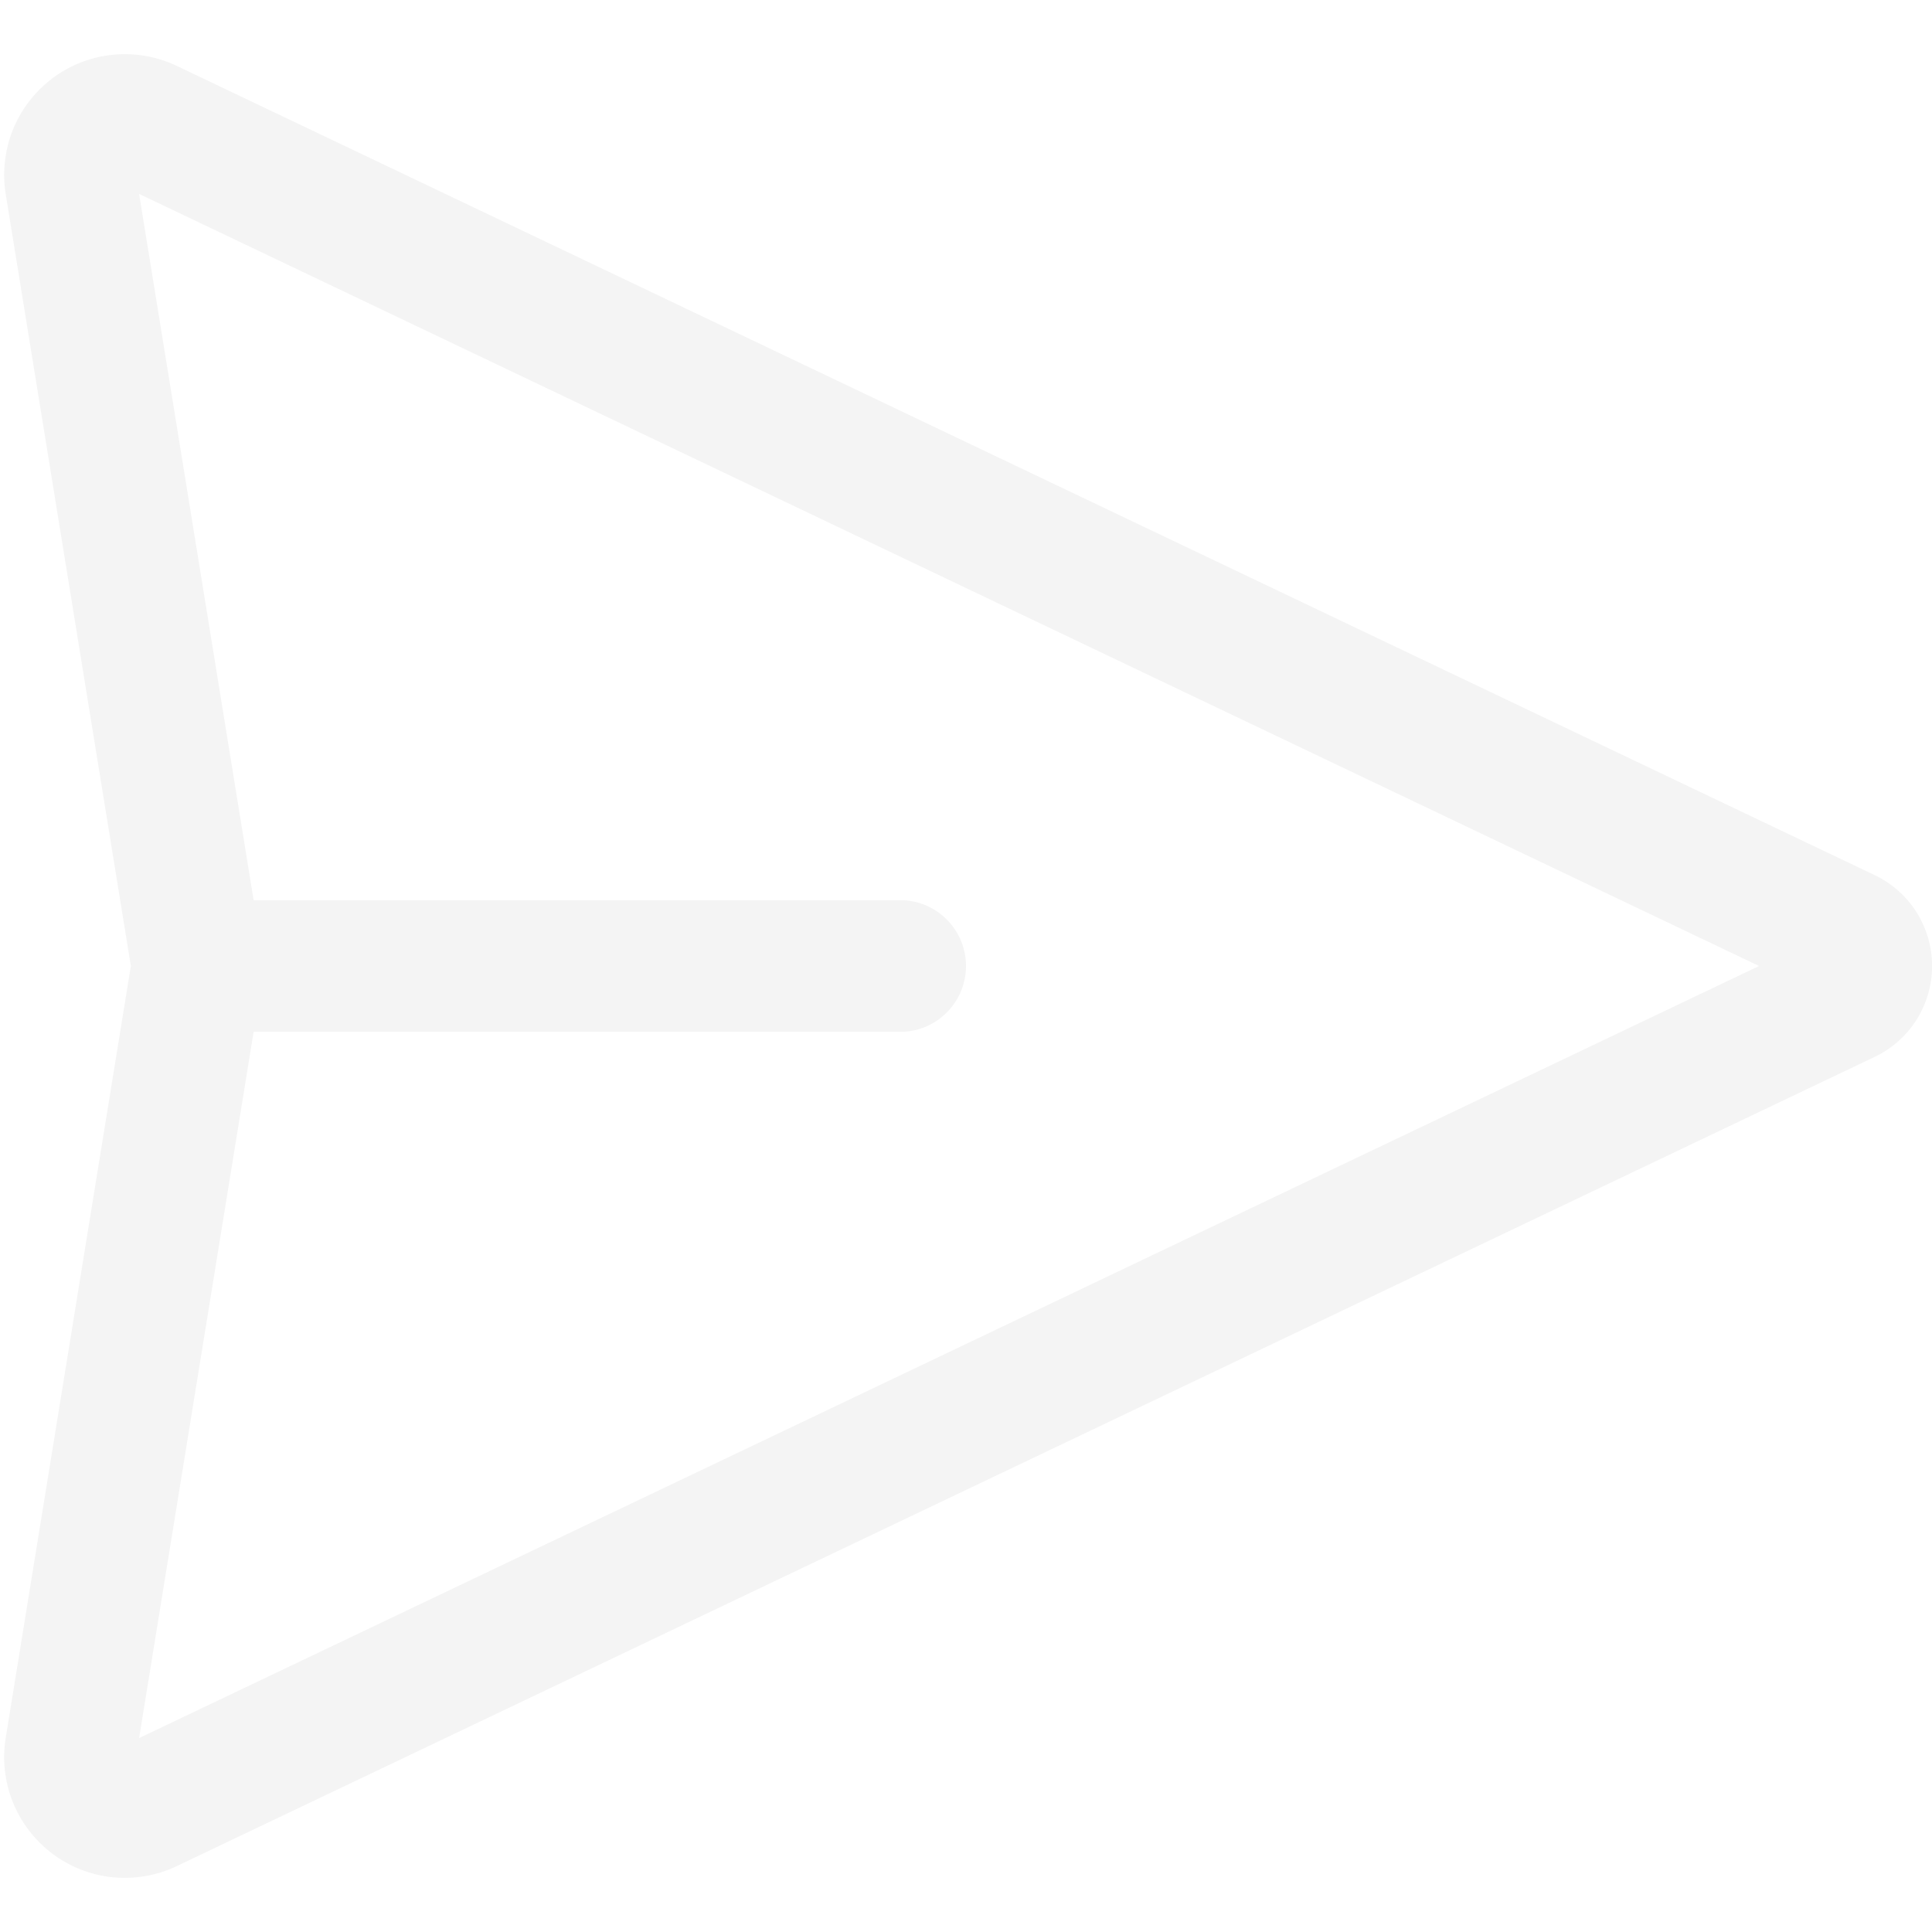
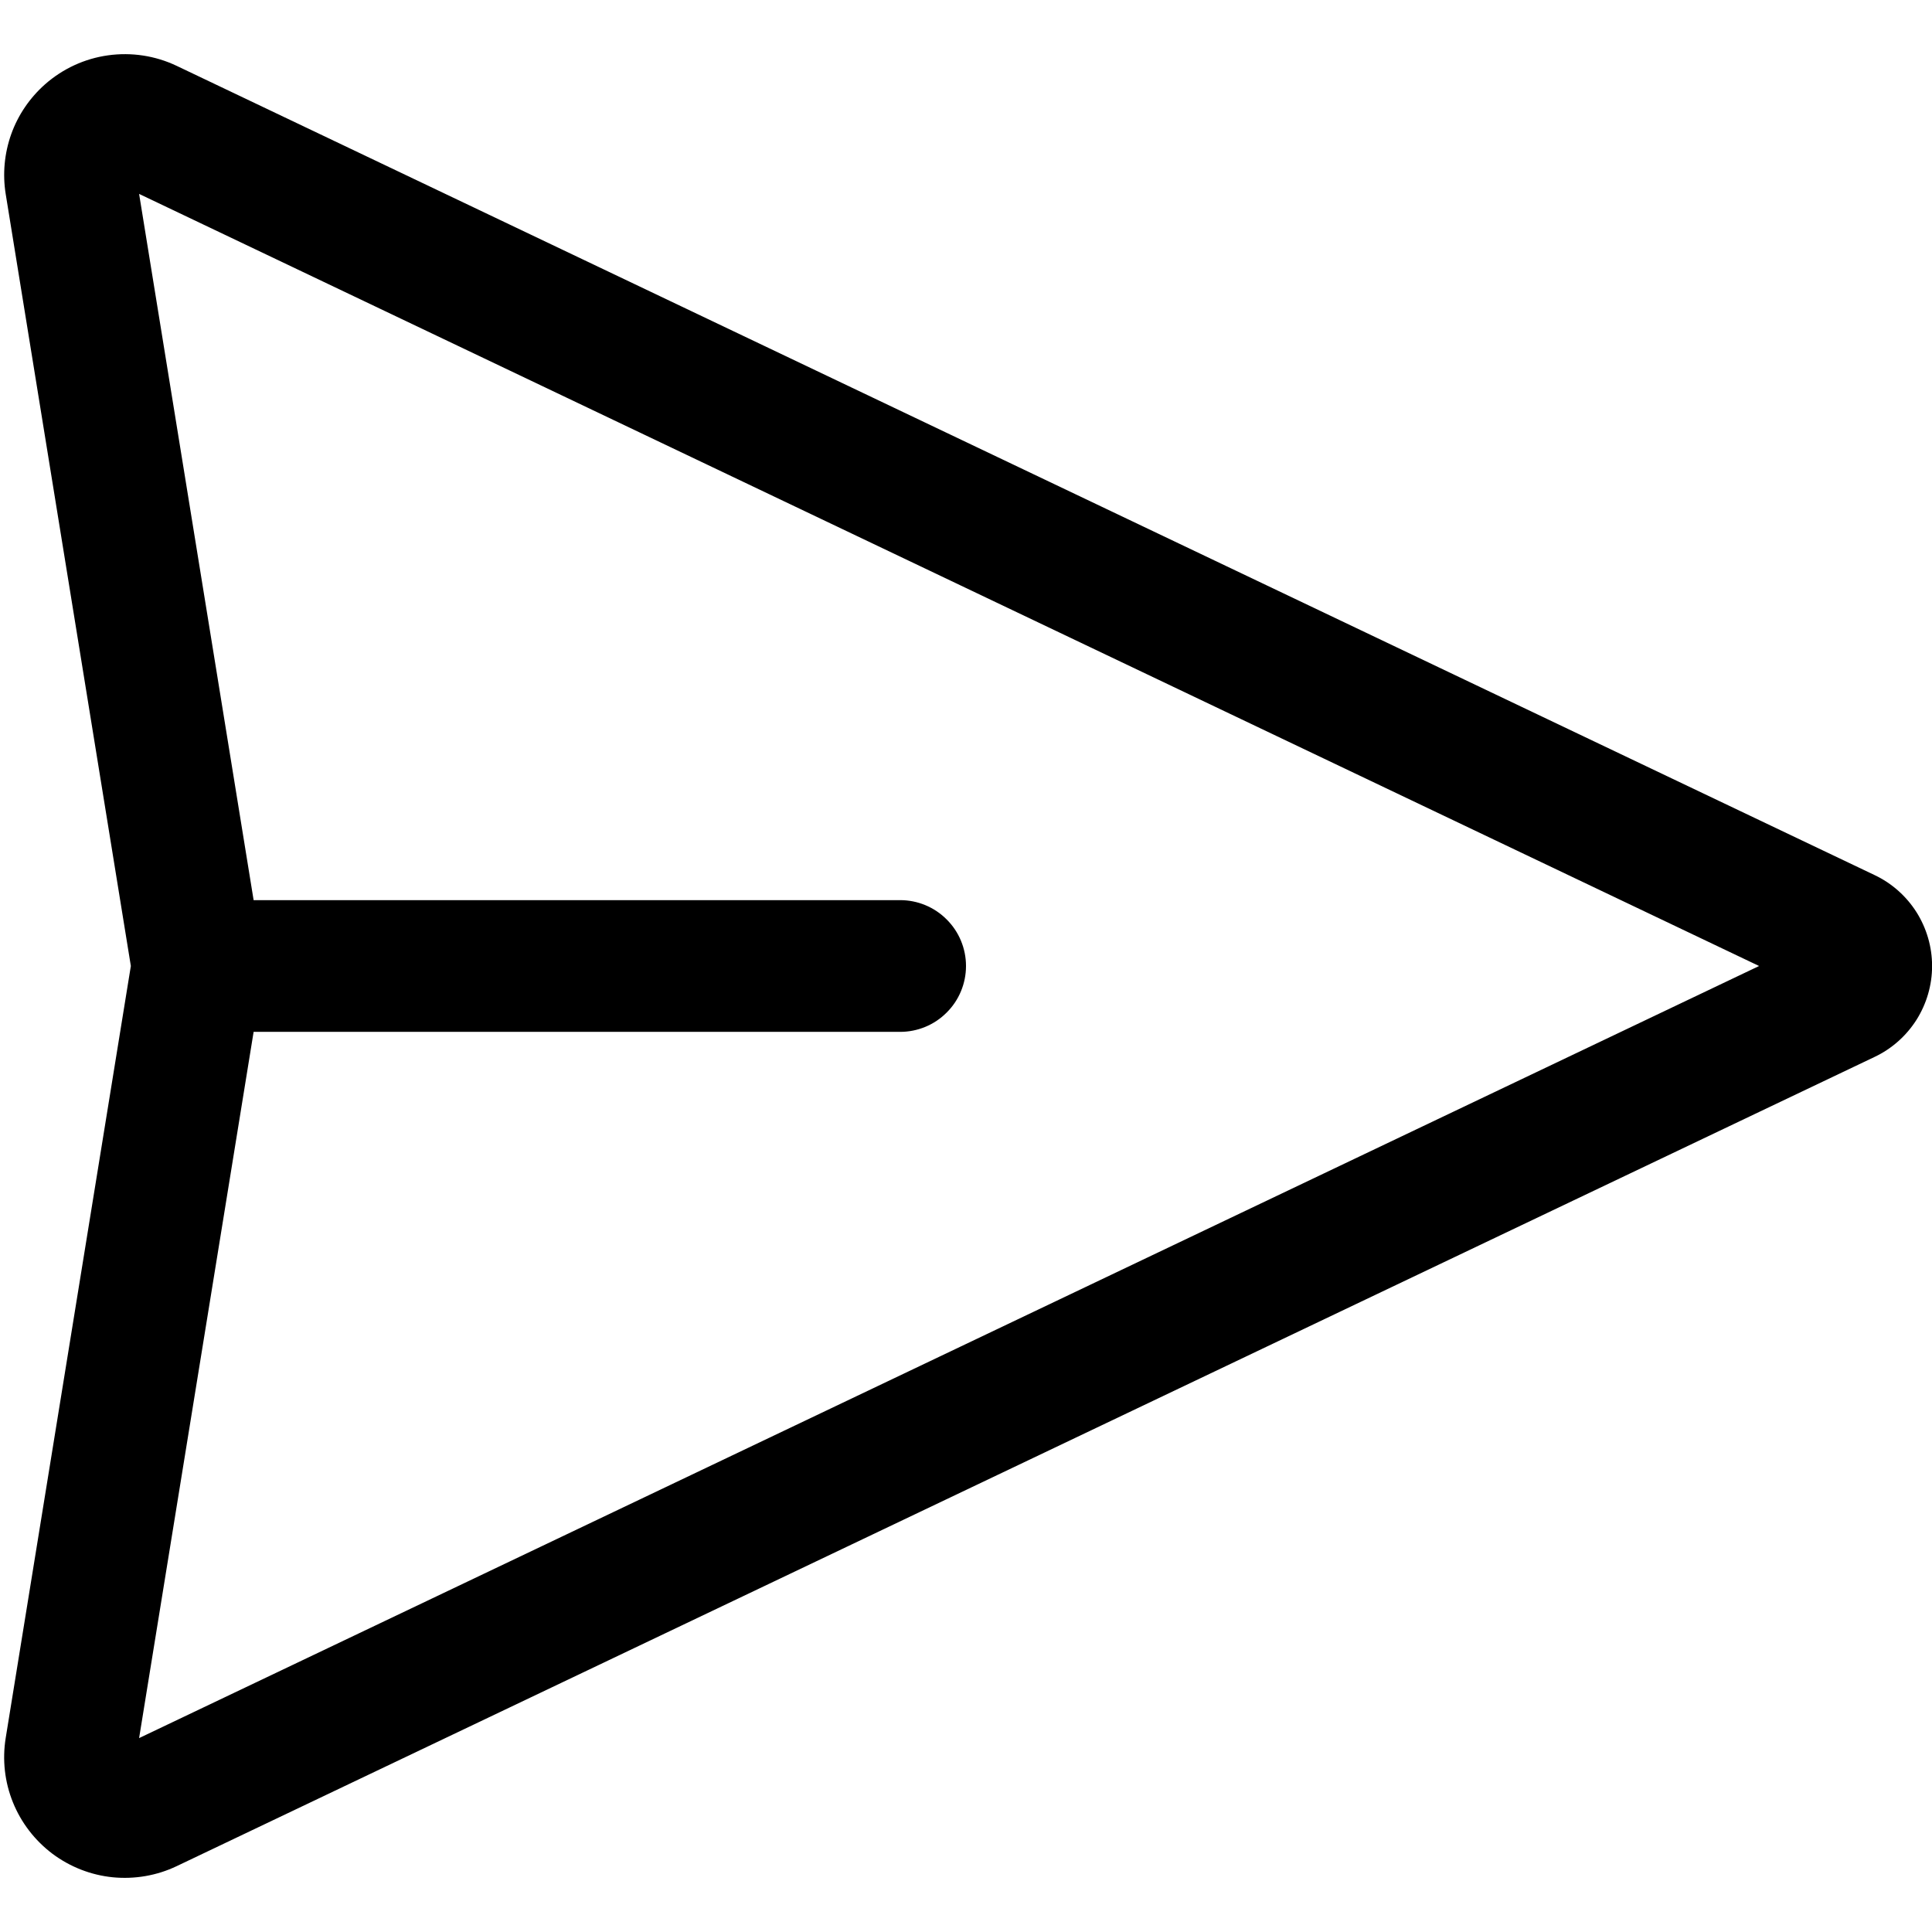
<svg xmlns="http://www.w3.org/2000/svg" width="22" height="22" viewBox="0 0 22 22" fill="none">
-   <path fill-rule="evenodd" clip-rule="evenodd" d="M0.513 0.96C0.715 0.782 0.964 0.667 1.231 0.63C1.497 0.593 1.769 0.634 2.012 0.75L21.347 9.965C21.543 10.058 21.708 10.205 21.824 10.388C21.939 10.571 22.001 10.783 22.001 11C22.001 11.217 21.939 11.429 21.824 11.612C21.708 11.795 21.543 11.942 21.347 12.035L2.012 21.25C1.786 21.358 1.534 21.401 1.285 21.377C1.035 21.352 0.798 21.259 0.597 21.109C0.397 20.958 0.241 20.756 0.147 20.523C0.053 20.291 0.025 20.037 0.065 19.79L1.49 11L0.065 2.21C0.028 1.981 0.05 1.746 0.128 1.527C0.206 1.309 0.339 1.114 0.513 0.96ZM2.888 11.75L1.584 19.792L20.031 11L1.584 2.208L2.888 10.25H10.25C10.449 10.25 10.64 10.329 10.78 10.47C10.921 10.61 11 10.801 11 11C11 11.199 10.921 11.39 10.78 11.53C10.64 11.671 10.449 11.75 10.25 11.75H2.888Z" fill="#F4F4F4" />
+   <path fill-rule="evenodd" clip-rule="evenodd" d="M0.513 0.96C0.715 0.782 0.964 0.667 1.231 0.63C1.497 0.593 1.769 0.634 2.012 0.75L21.347 9.965C21.543 10.058 21.708 10.205 21.824 10.388C21.939 10.571 22.001 10.783 22.001 11C22.001 11.217 21.939 11.429 21.824 11.612C21.708 11.795 21.543 11.942 21.347 12.035L2.012 21.25C1.786 21.358 1.534 21.401 1.285 21.377C1.035 21.352 0.798 21.259 0.597 21.109C0.397 20.958 0.241 20.756 0.147 20.523C0.053 20.291 0.025 20.037 0.065 19.79L1.49 11L0.065 2.21C0.028 1.981 0.05 1.746 0.128 1.527C0.206 1.309 0.339 1.114 0.513 0.96ZM2.888 11.75L1.584 19.792L20.031 11L1.584 2.208L2.888 10.25H10.25C10.449 10.25 10.64 10.329 10.78 10.47C10.921 10.61 11 10.801 11 11C11 11.199 10.921 11.39 10.78 11.53C10.64 11.671 10.449 11.75 10.25 11.75H2.888Z" fill="black" />
</svg>
